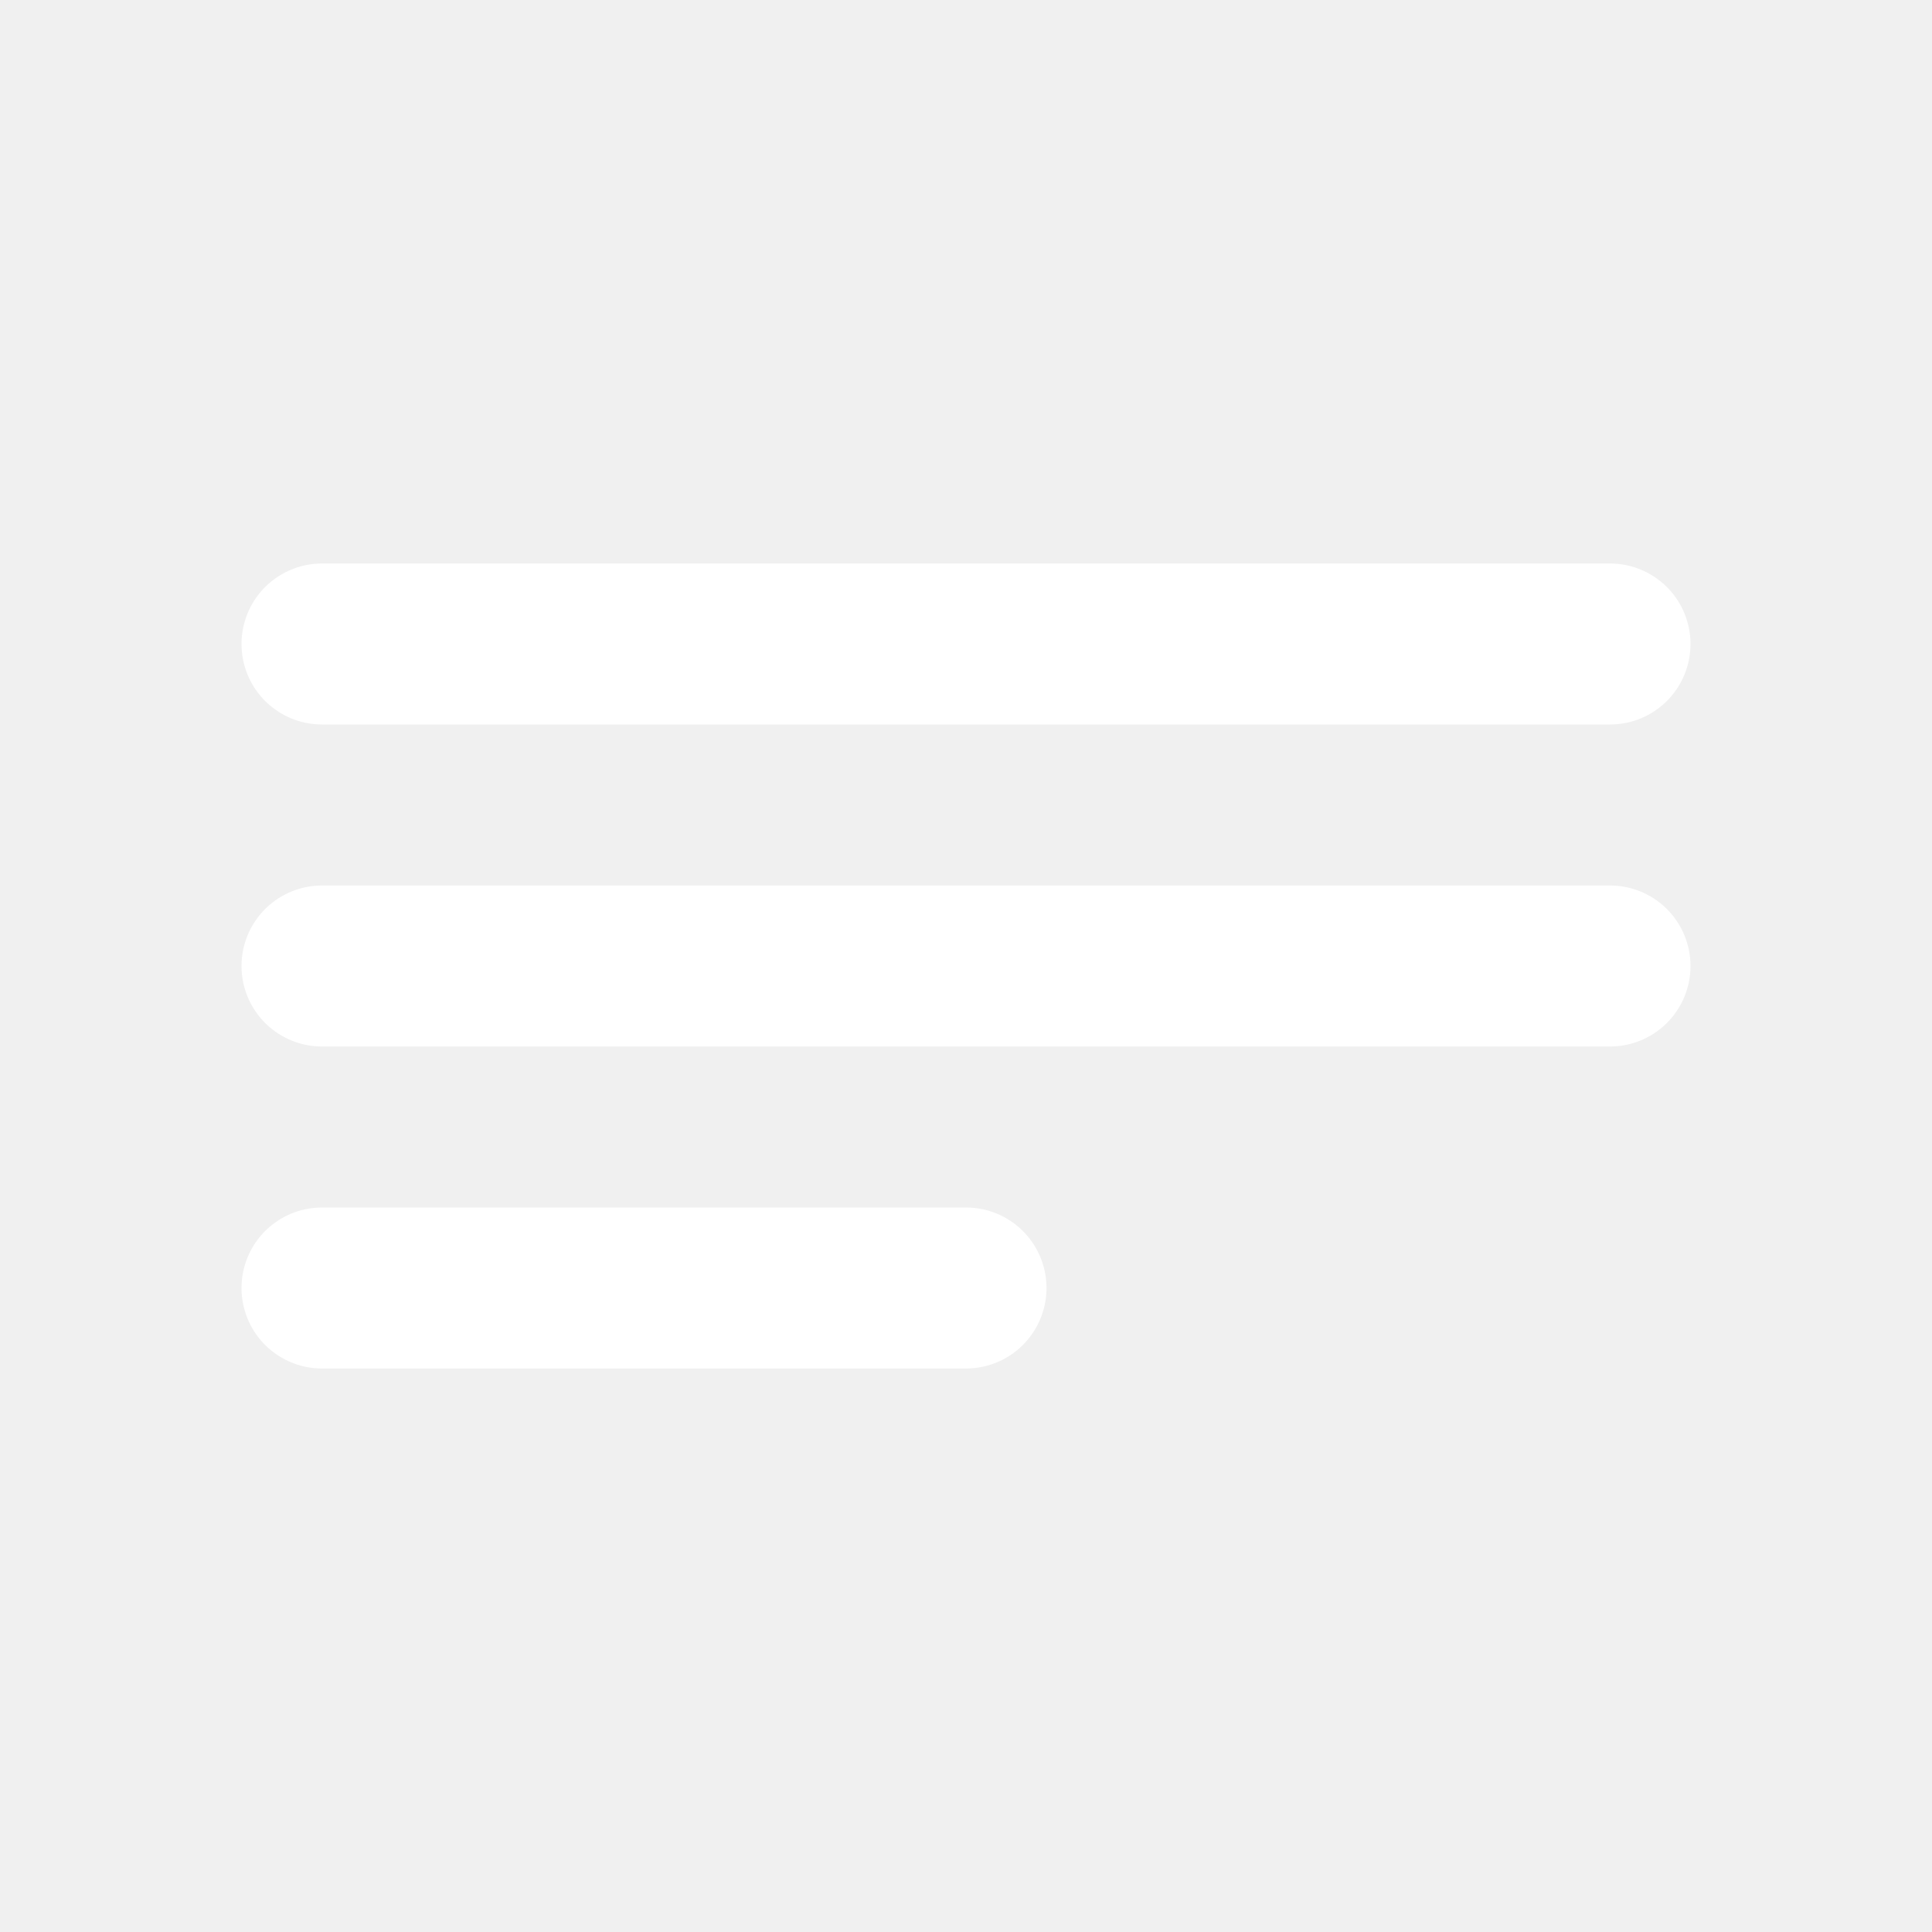
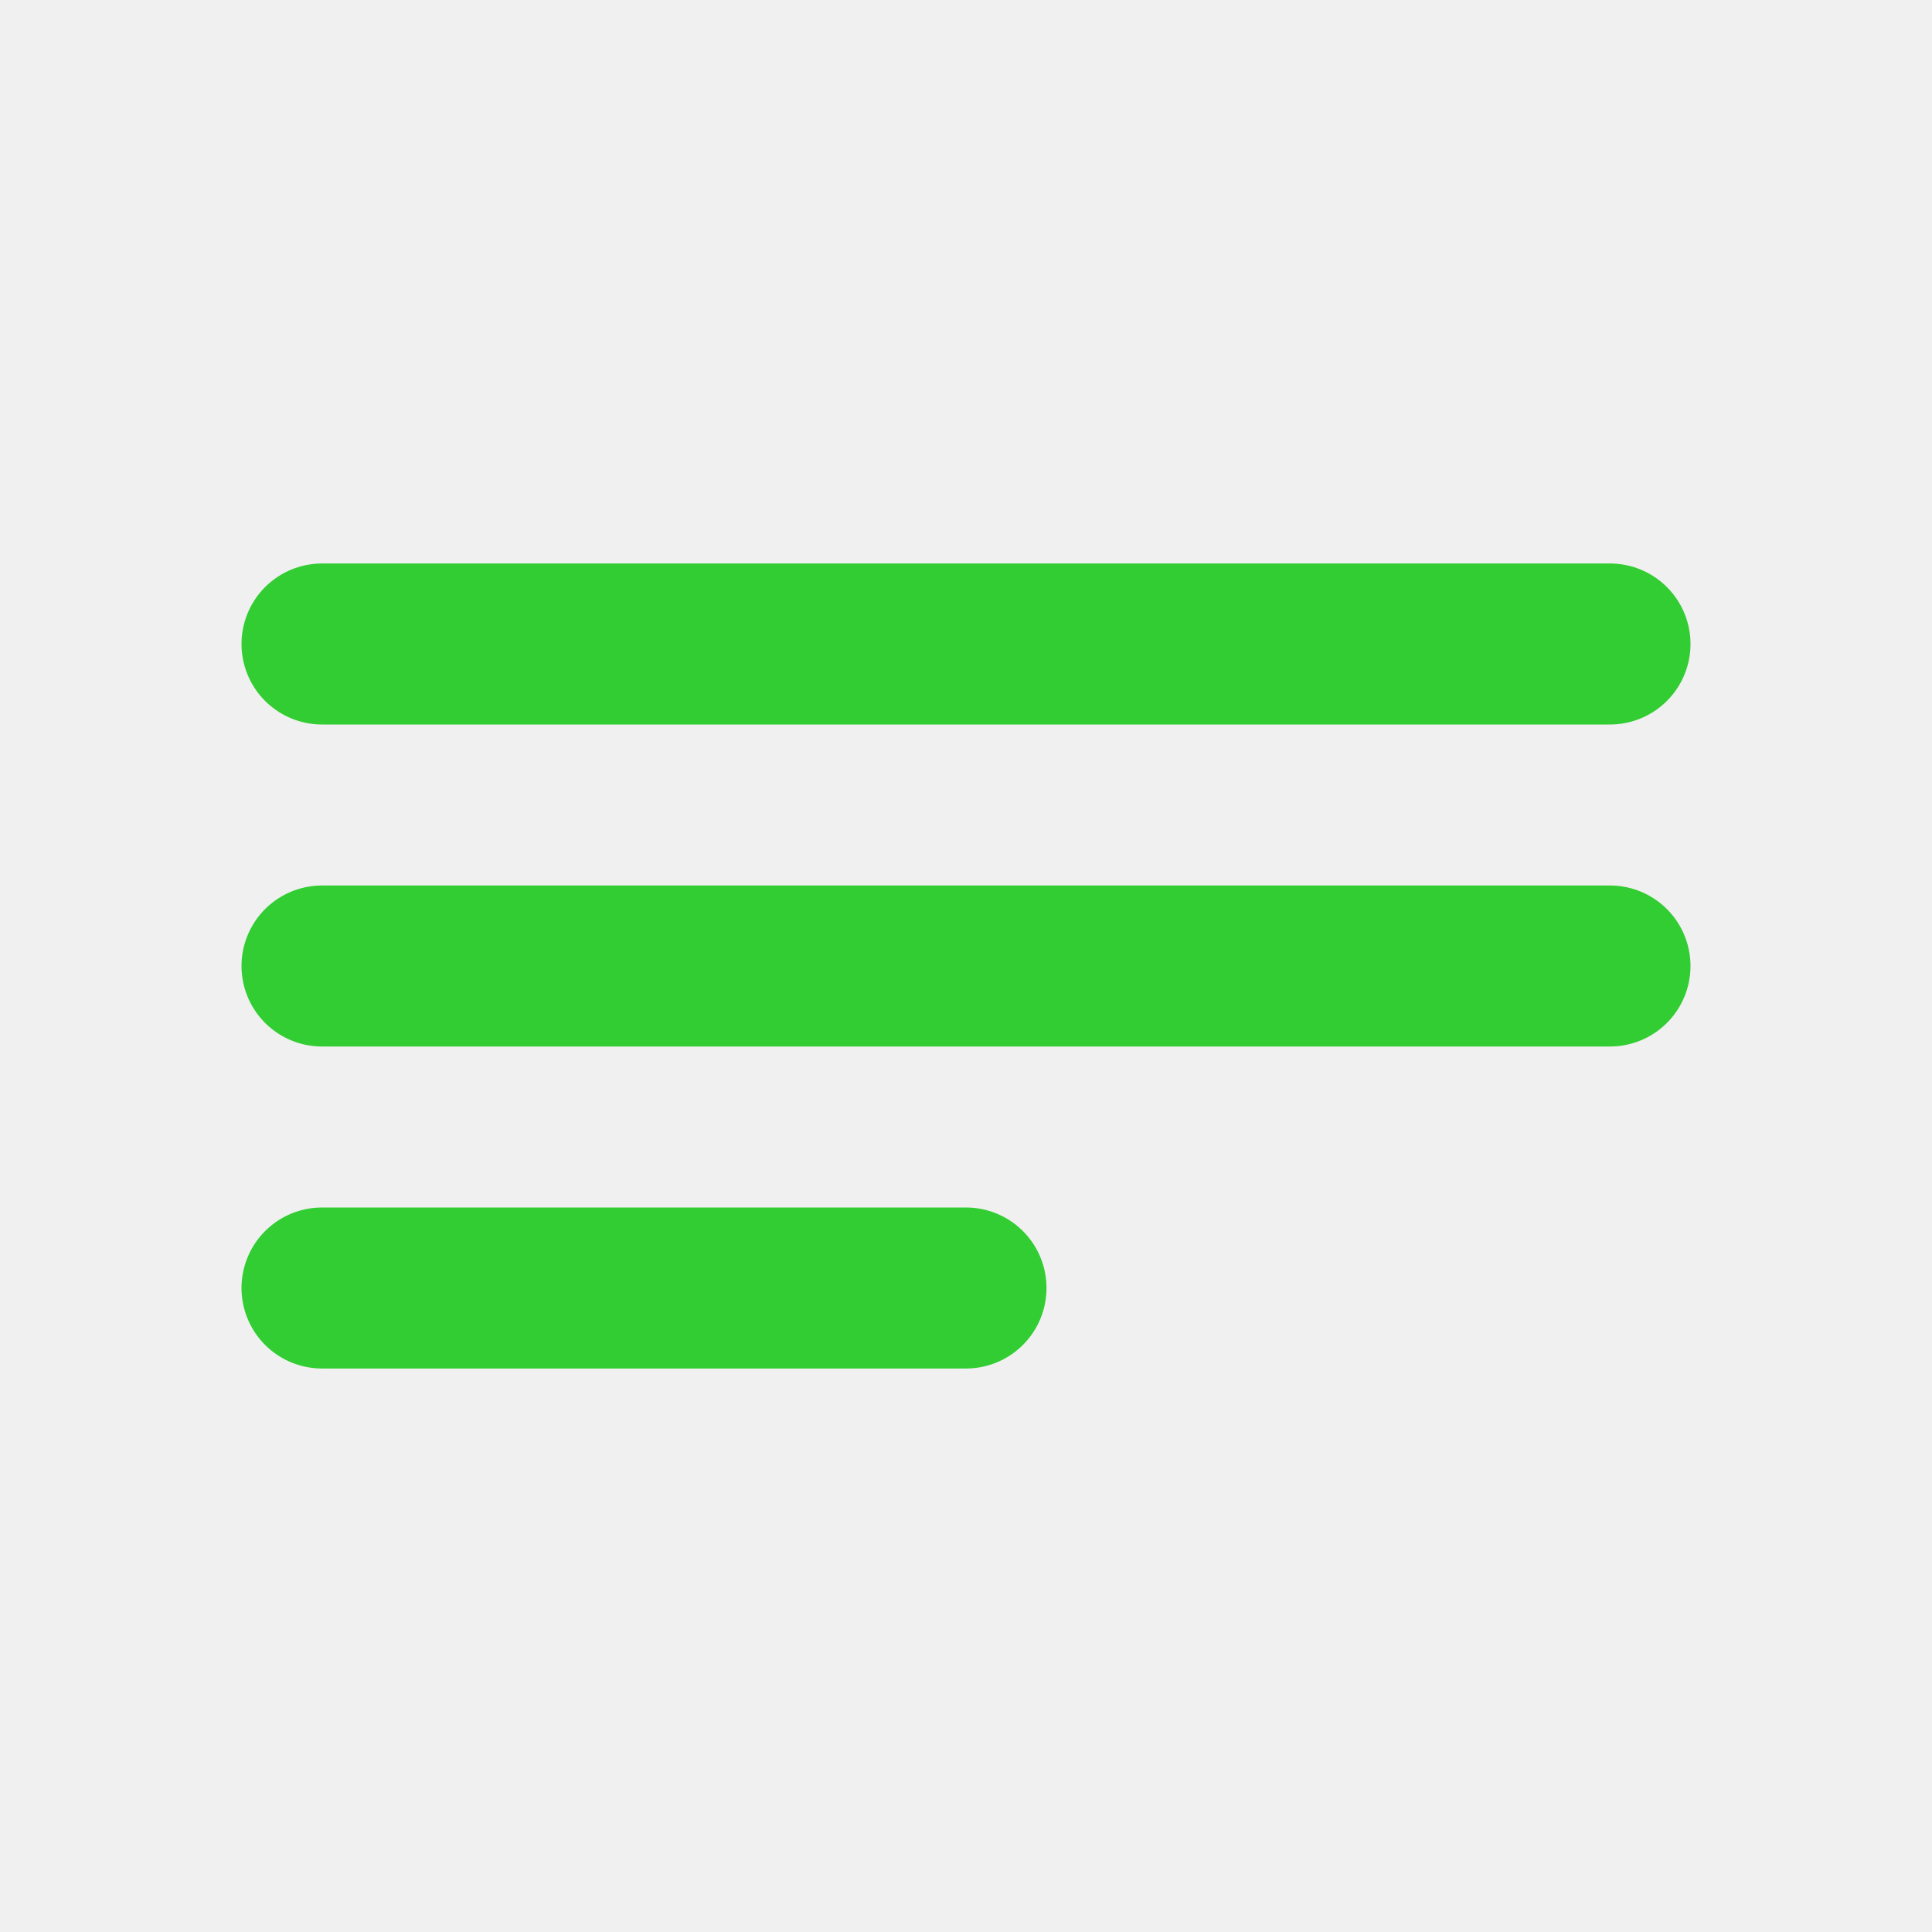
<svg xmlns="http://www.w3.org/2000/svg" width="800px" height="800px" viewBox="0 0 24 24" fill="none">
-   <path d="M4 12H20M4 8H20M4 16H12" stroke="#ffffff" stroke-width="2" stroke-linecap="round" stroke-linejoin="round" fill="#ffffff" />
+   <path d="M4 12H20M4 8H20M4 16H12" stroke="rgb(50,205,50)" stroke-width="2" stroke-linecap="round" stroke-linejoin="round" fill="#000000" />
</svg>
